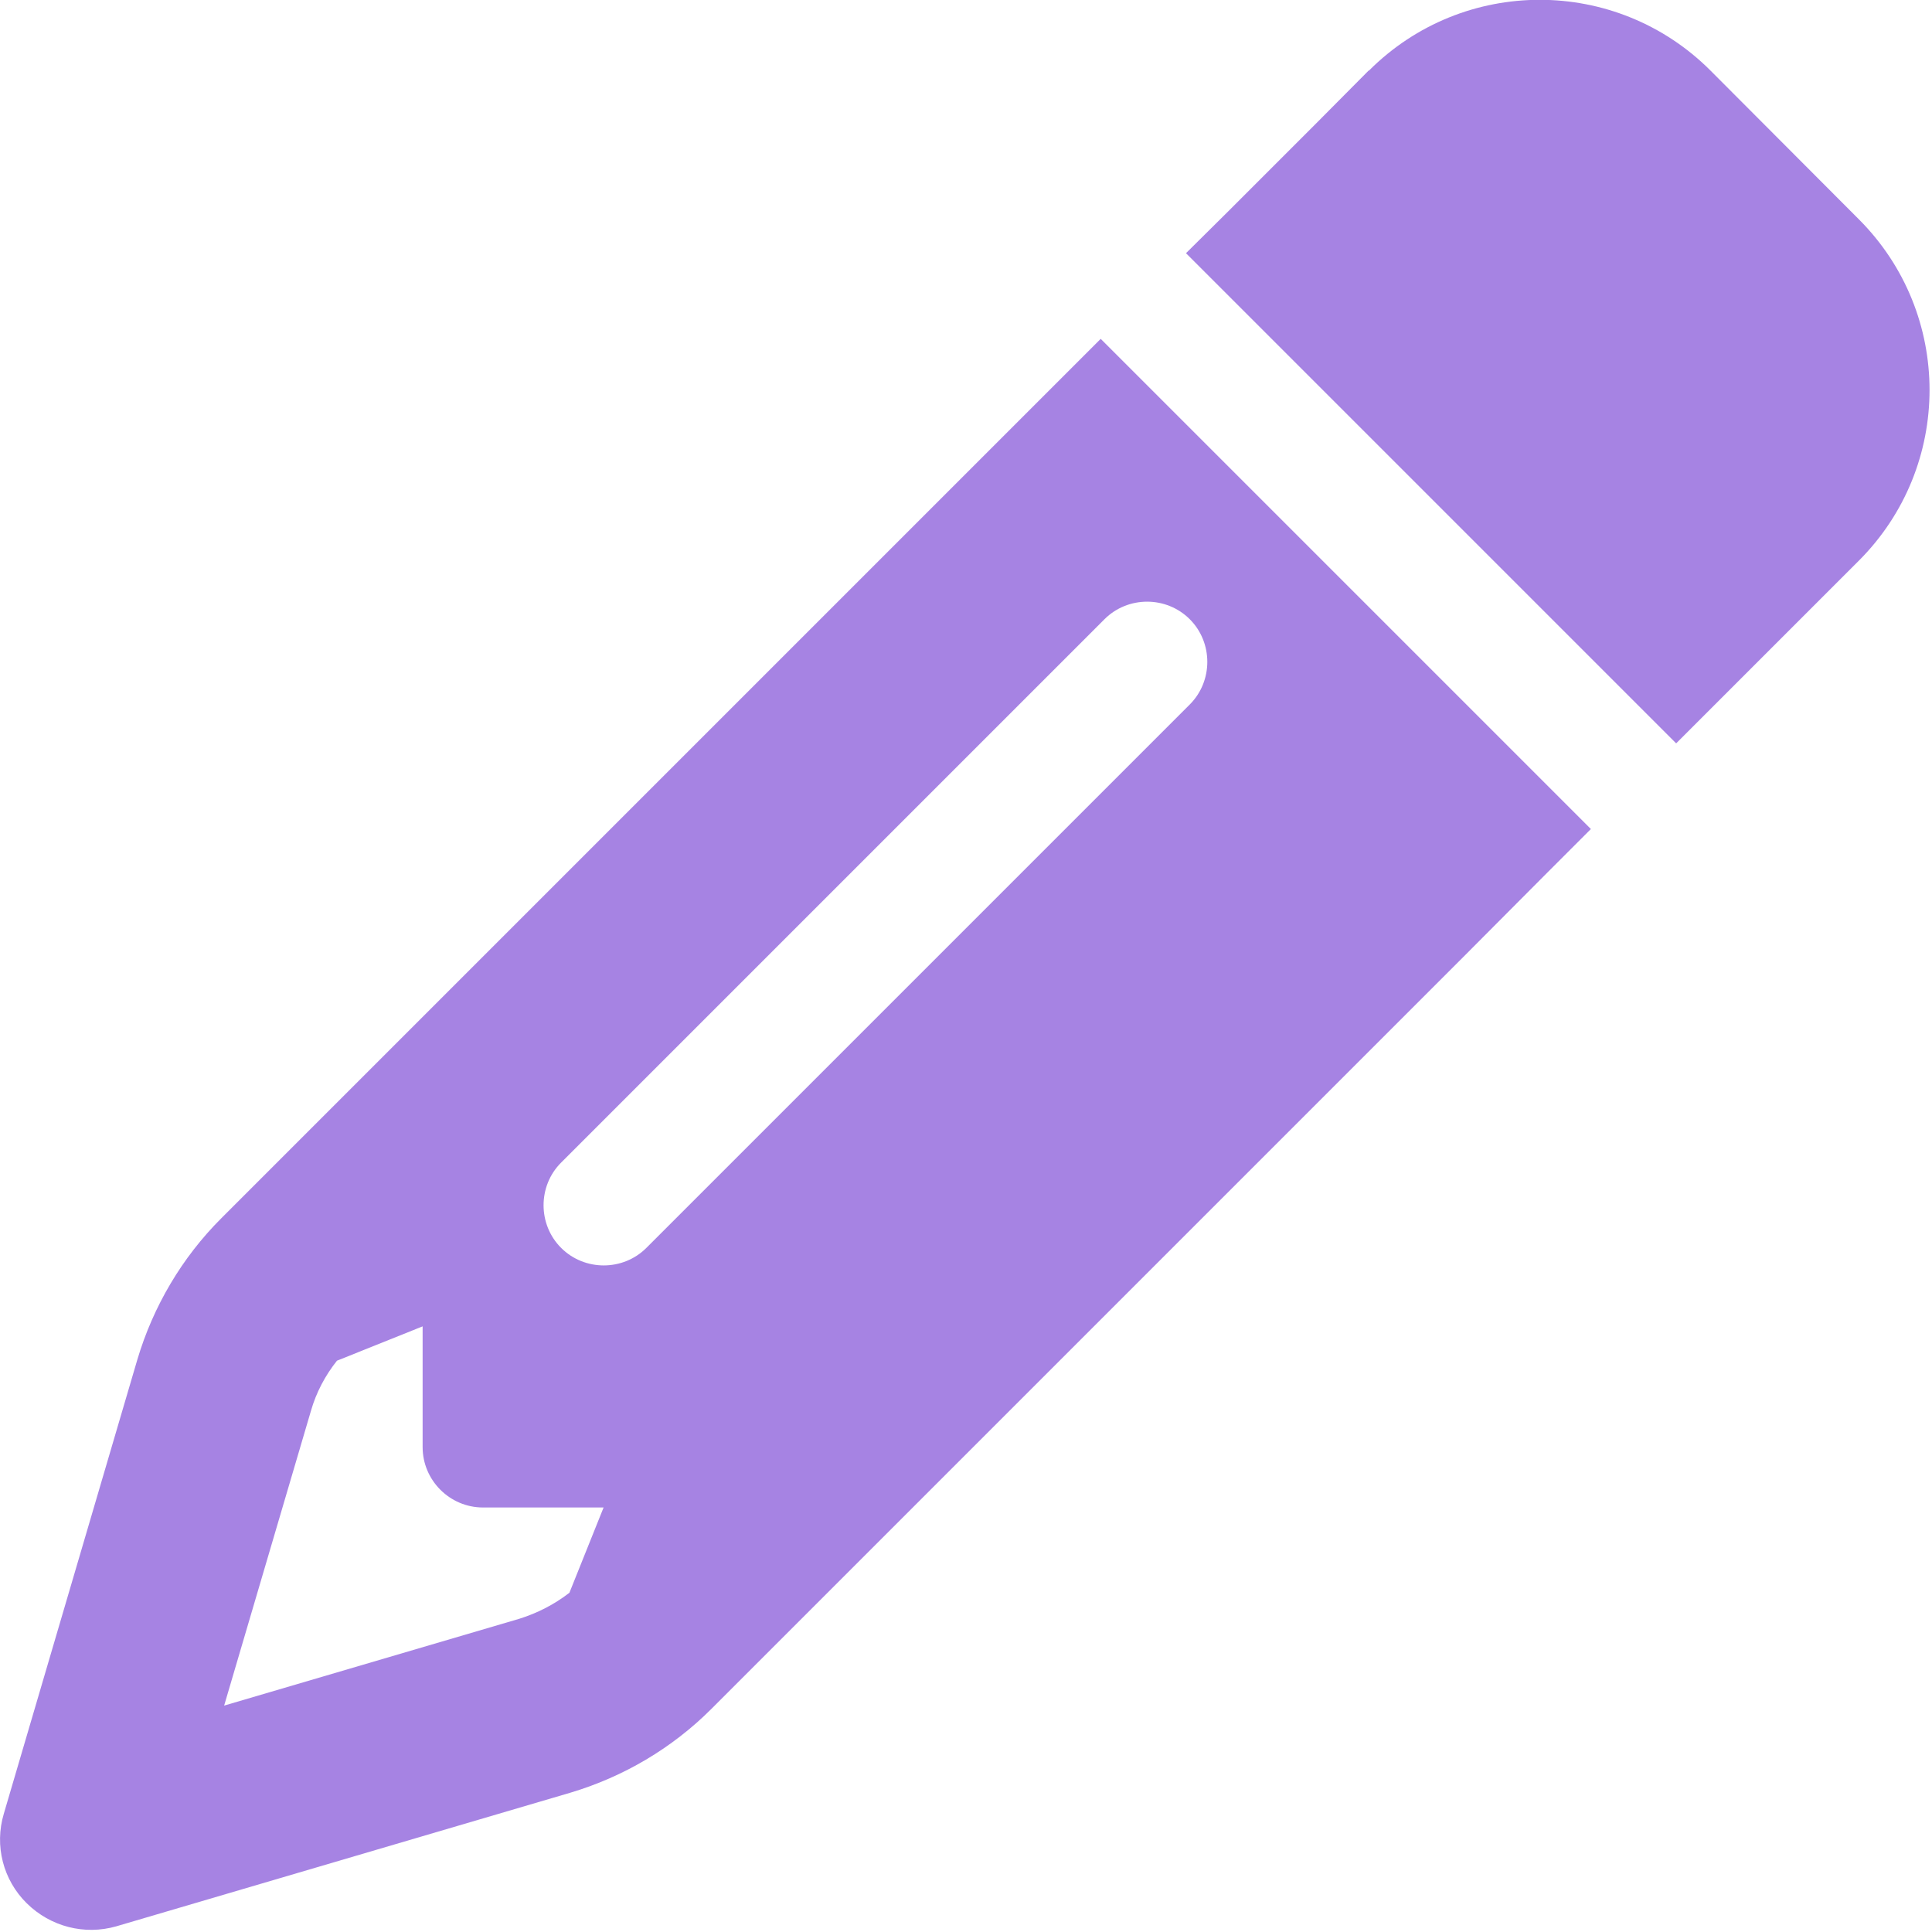
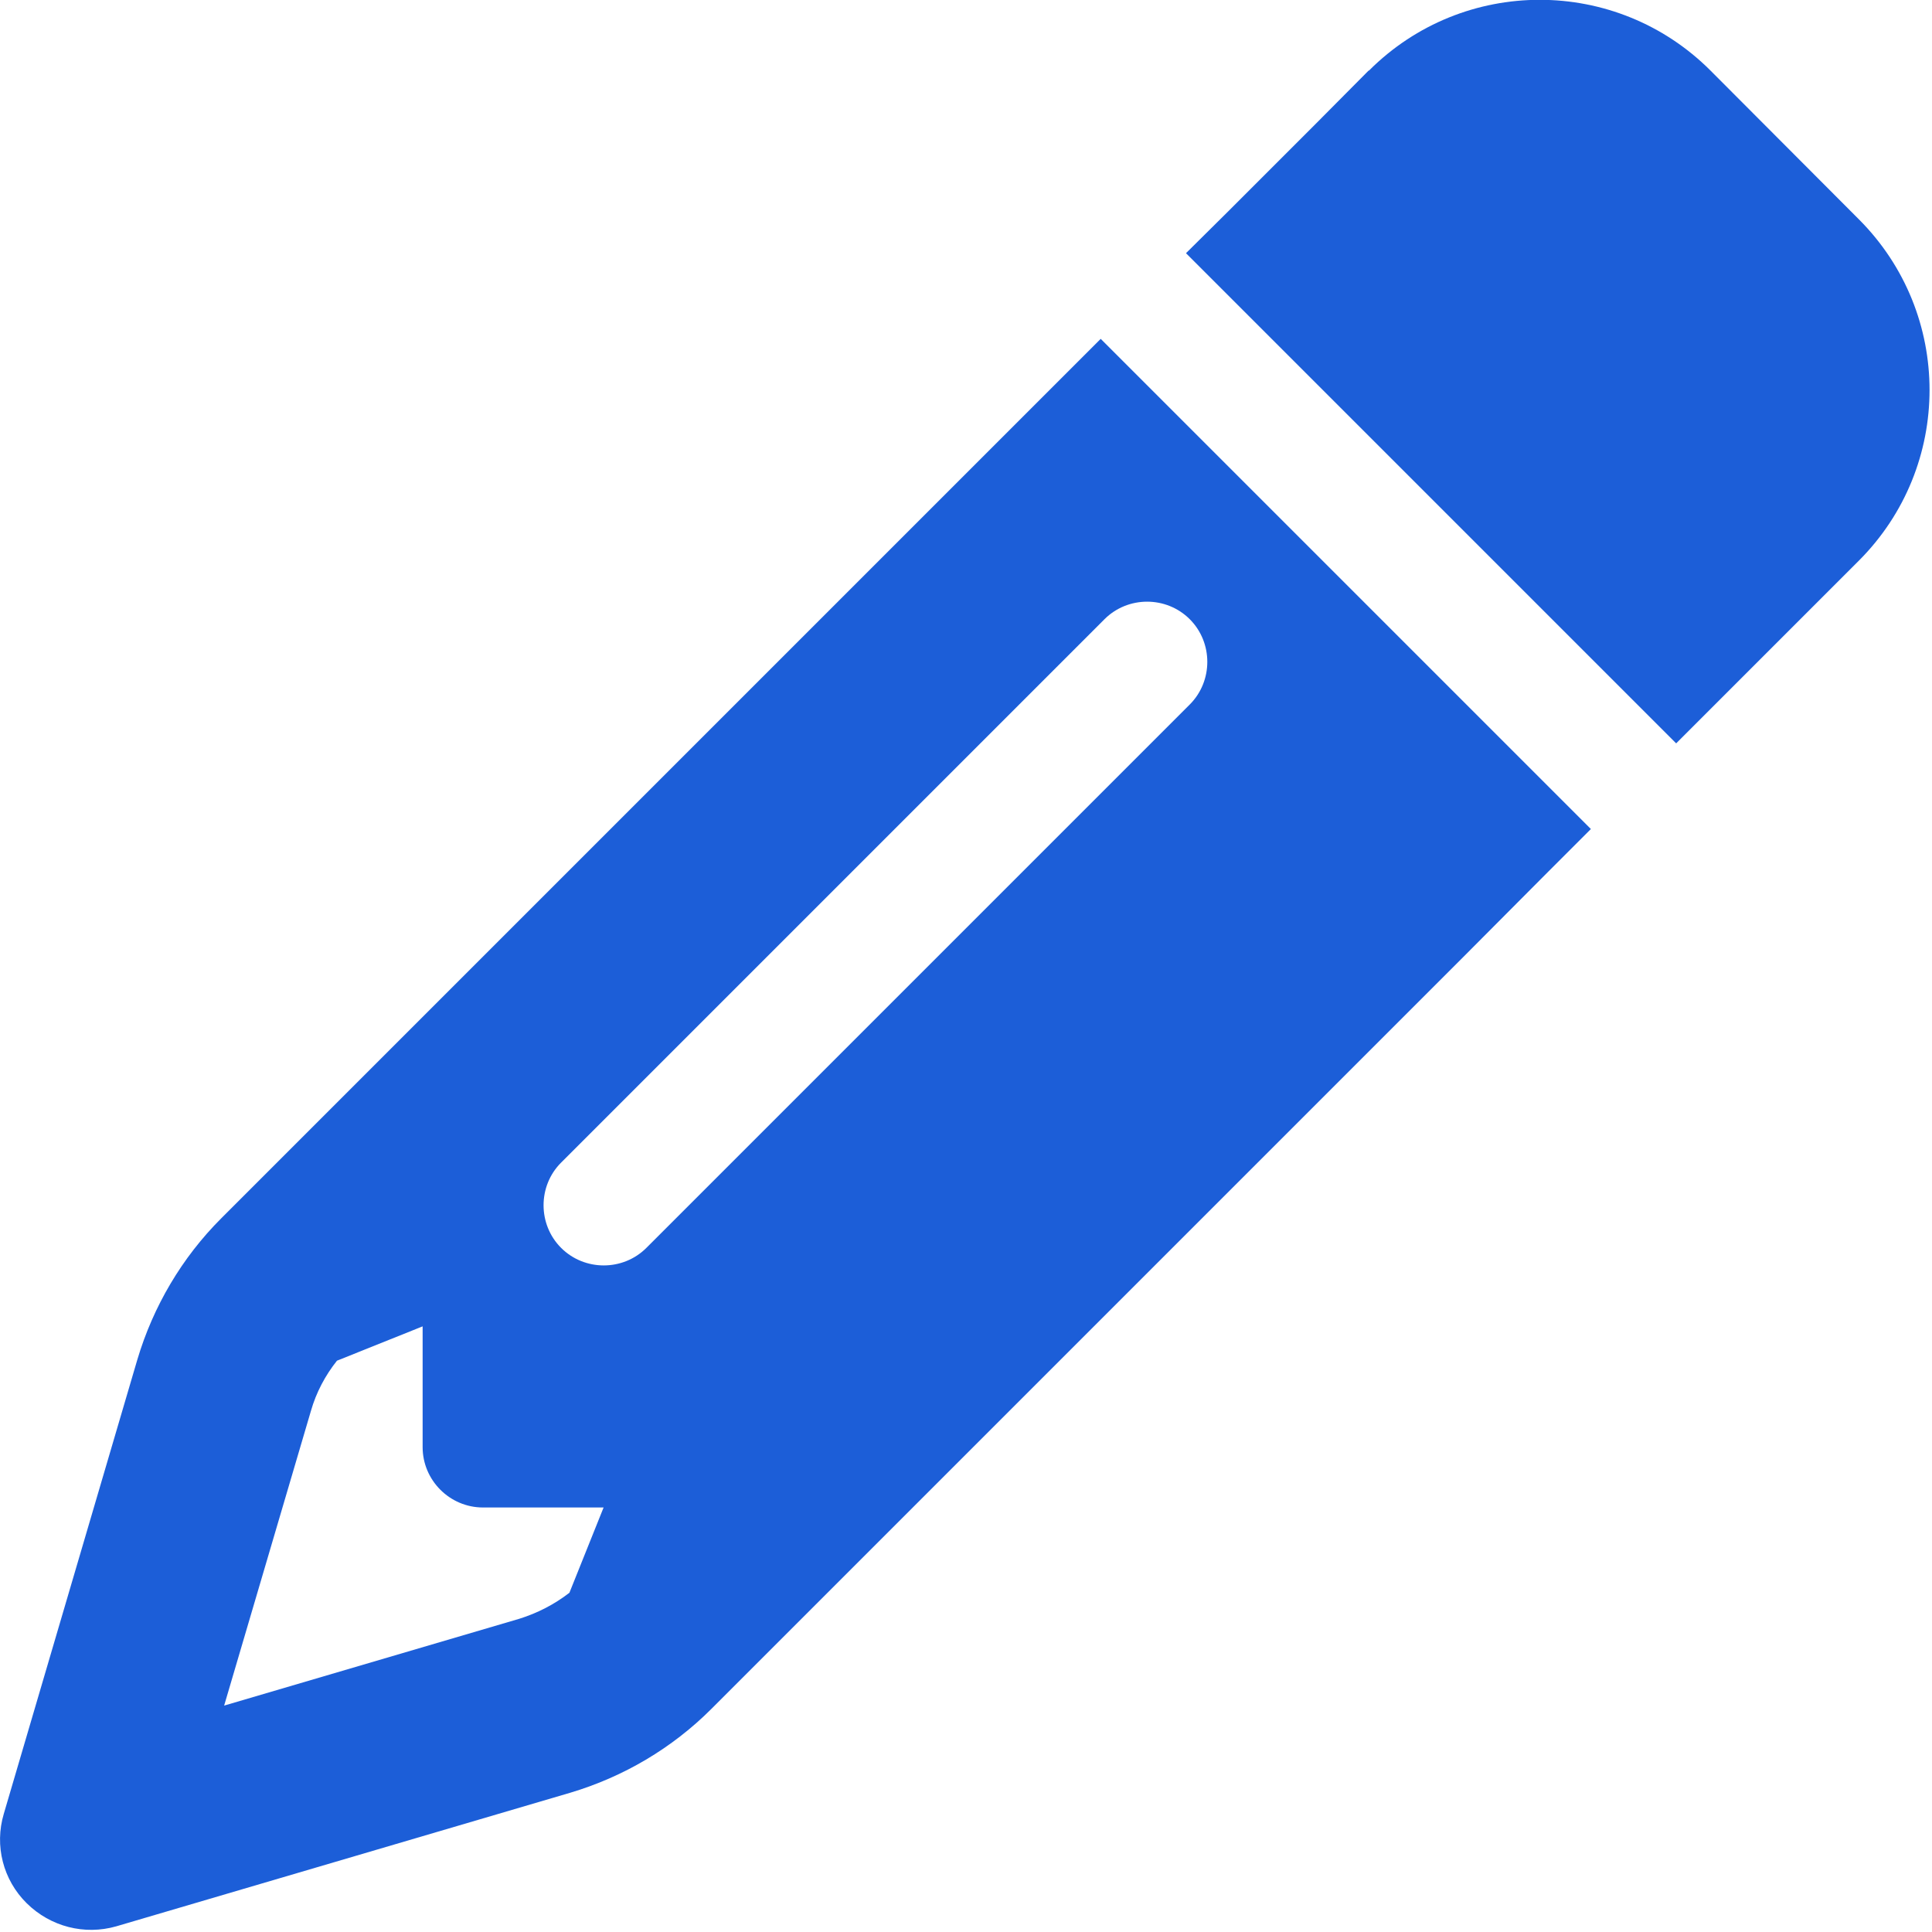
- <svg xmlns="http://www.w3.org/2000/svg" fill="#a683e3" viewBox="0 0 512 512">
+ <svg xmlns="http://www.w3.org/2000/svg" fill="#1c5ed8" viewBox="0 0 512 512">
  <path d="M410.3 231l11.3-11.3-33.9-33.9-62.1-62.1L291.7 89.8l-11.3 11.3-22.6 22.6L58.6 322.9c-10.4 10.4-18 23.3-22.2 37.4L1 480.7c-2.5 8.4-.2 17.5 6.1 23.7s15.3 8.5 23.7 6.1l120.3-35.4c14.1-4.2 27-11.8 37.4-22.2L387.7 253.7 410.3 231zM160 399.4l-9.1 22.7c-4 3.1-8.5 5.4-13.3 6.9L59.4 452l23-78.1c1.4-4.9 3.8-9.4 6.9-13.3l22.7-9.1v32c0 8.8 7.2 16 16 16h32zM362.7 18.7L348.3 33.2 325.7 55.8 314.3 67.1l33.9 33.9 62.1 62.1 33.9 33.9 11.3-11.3 22.6-22.6 14.5-14.5c25-25 25-65.5 0-90.5L453.3 18.7c-25-25-65.5-25-90.5 0zm-47.4 168l-144 144c-6.2 6.2-16.4 6.2-22.6 0s-6.2-16.4 0-22.6l144-144c6.2-6.2 16.4-6.2 22.6 0s6.2 16.4 0 22.6z" />
</svg>
